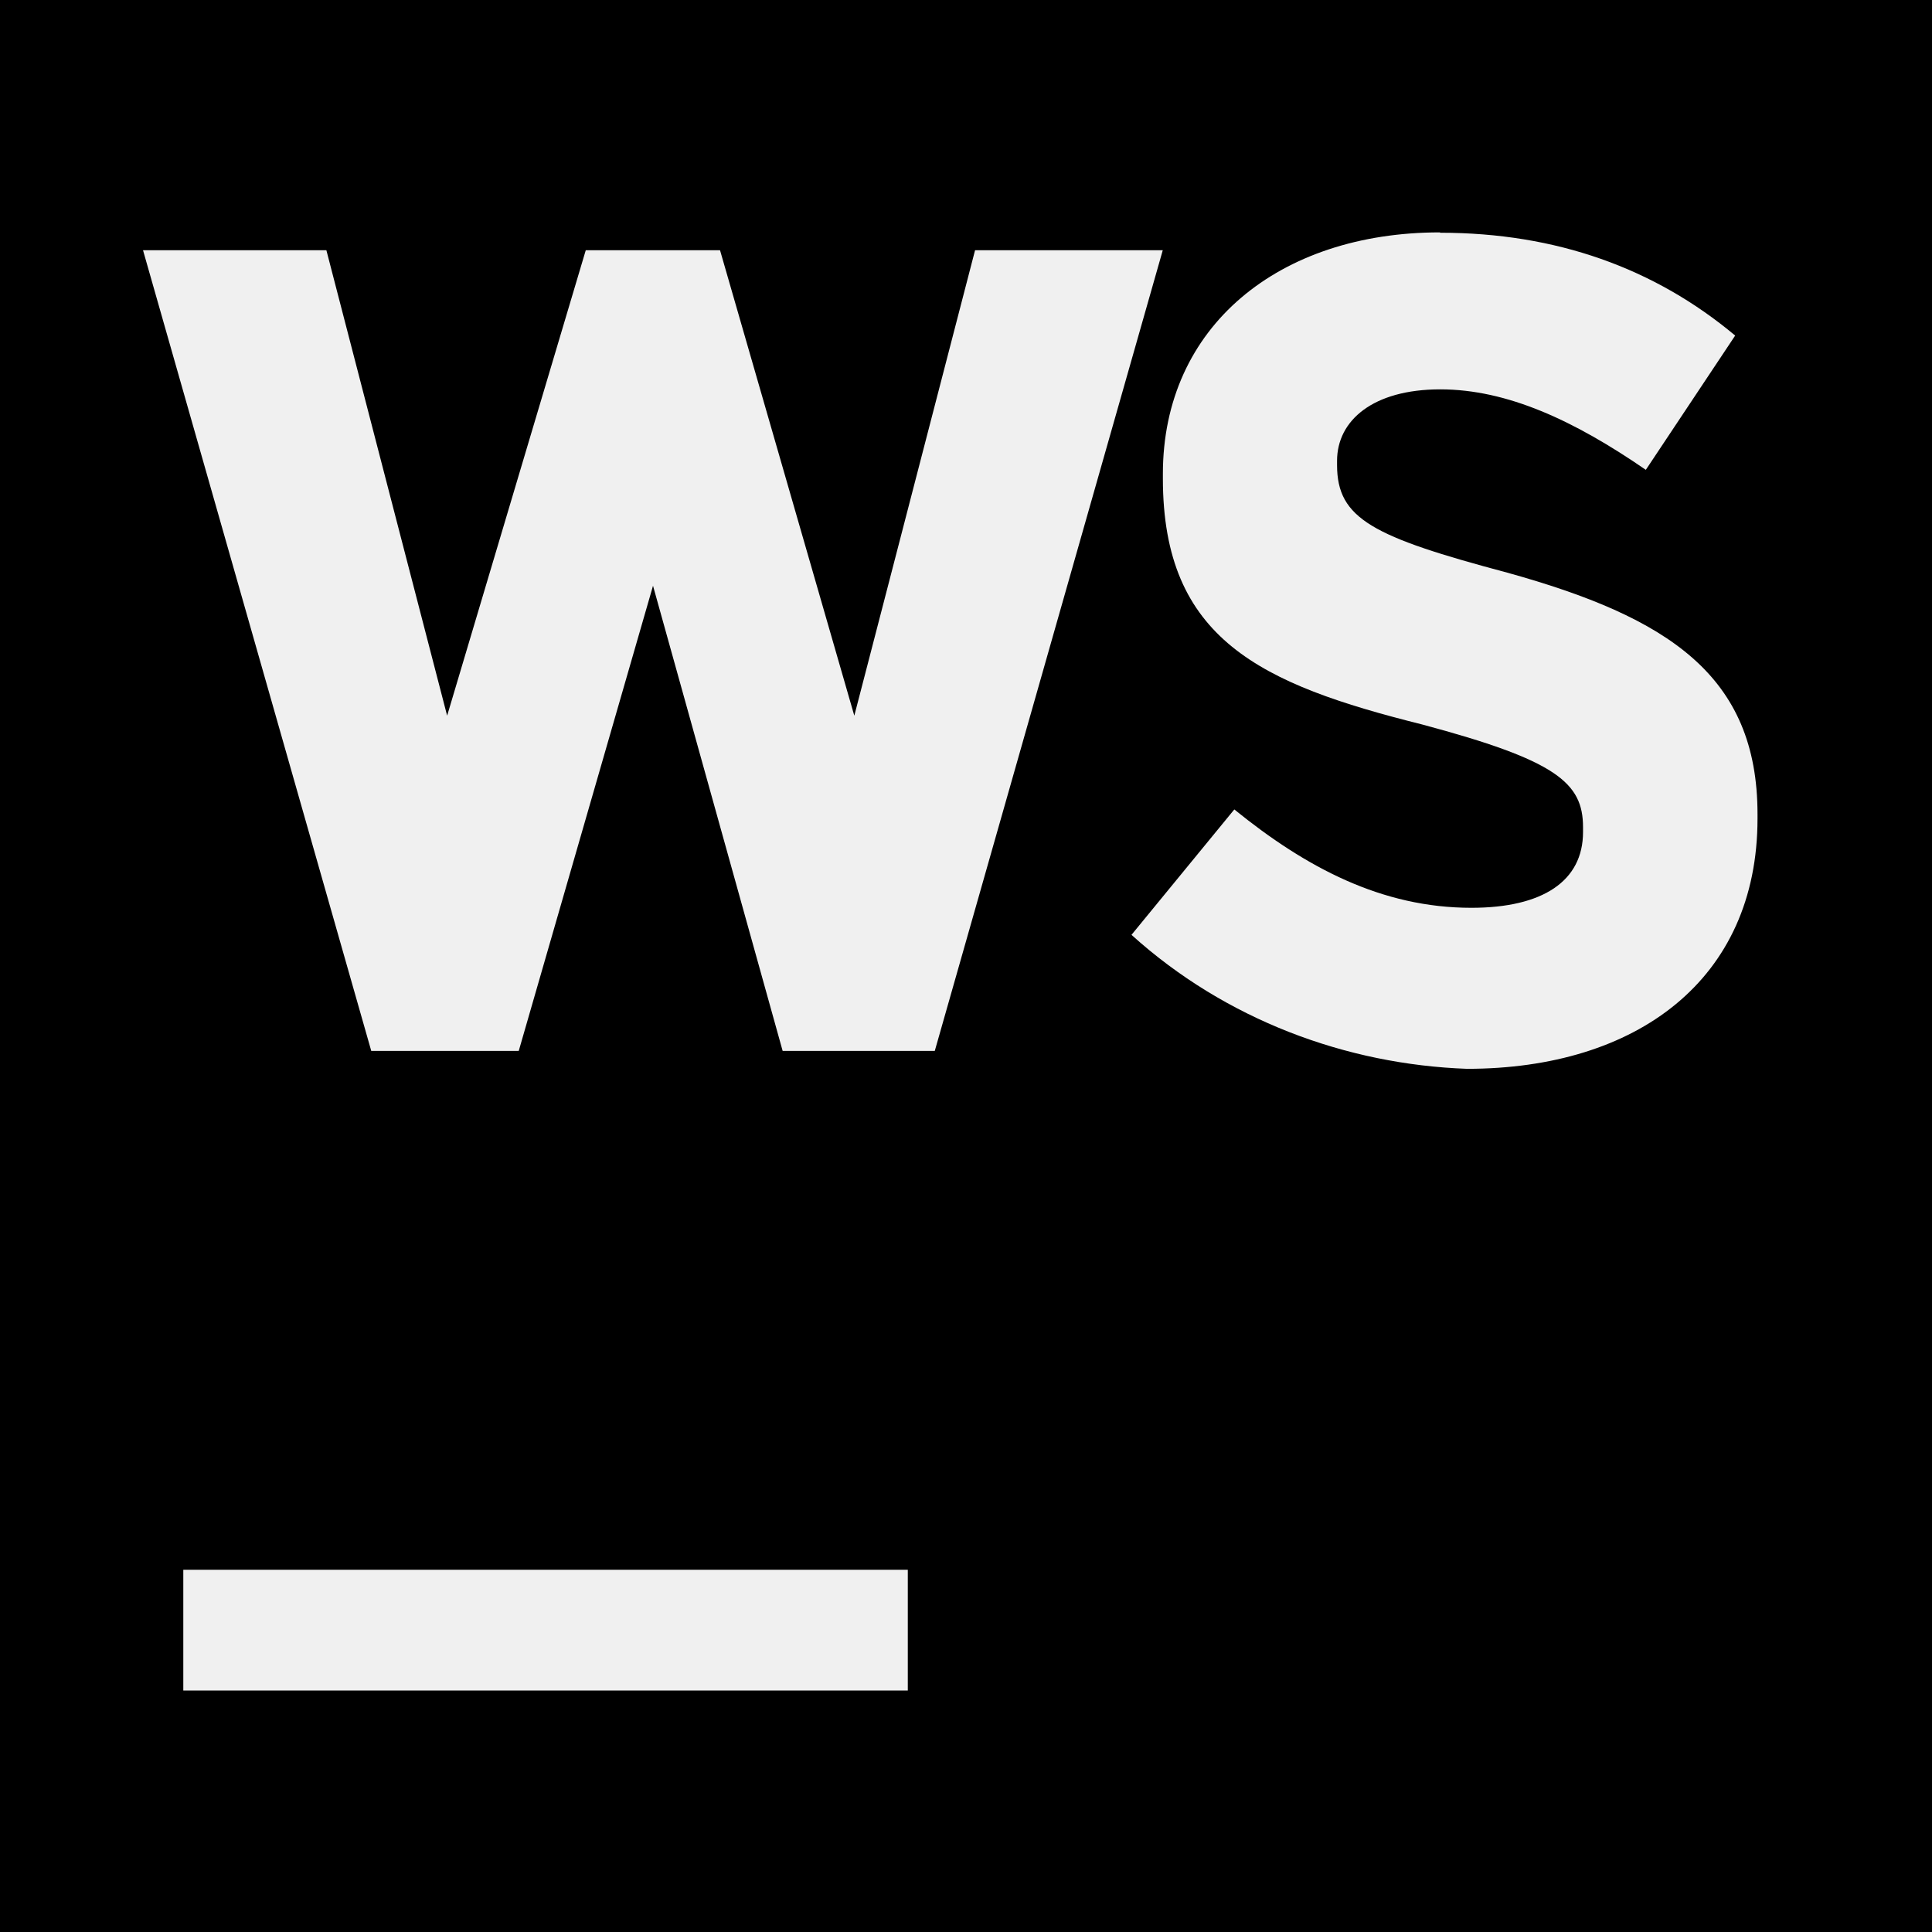
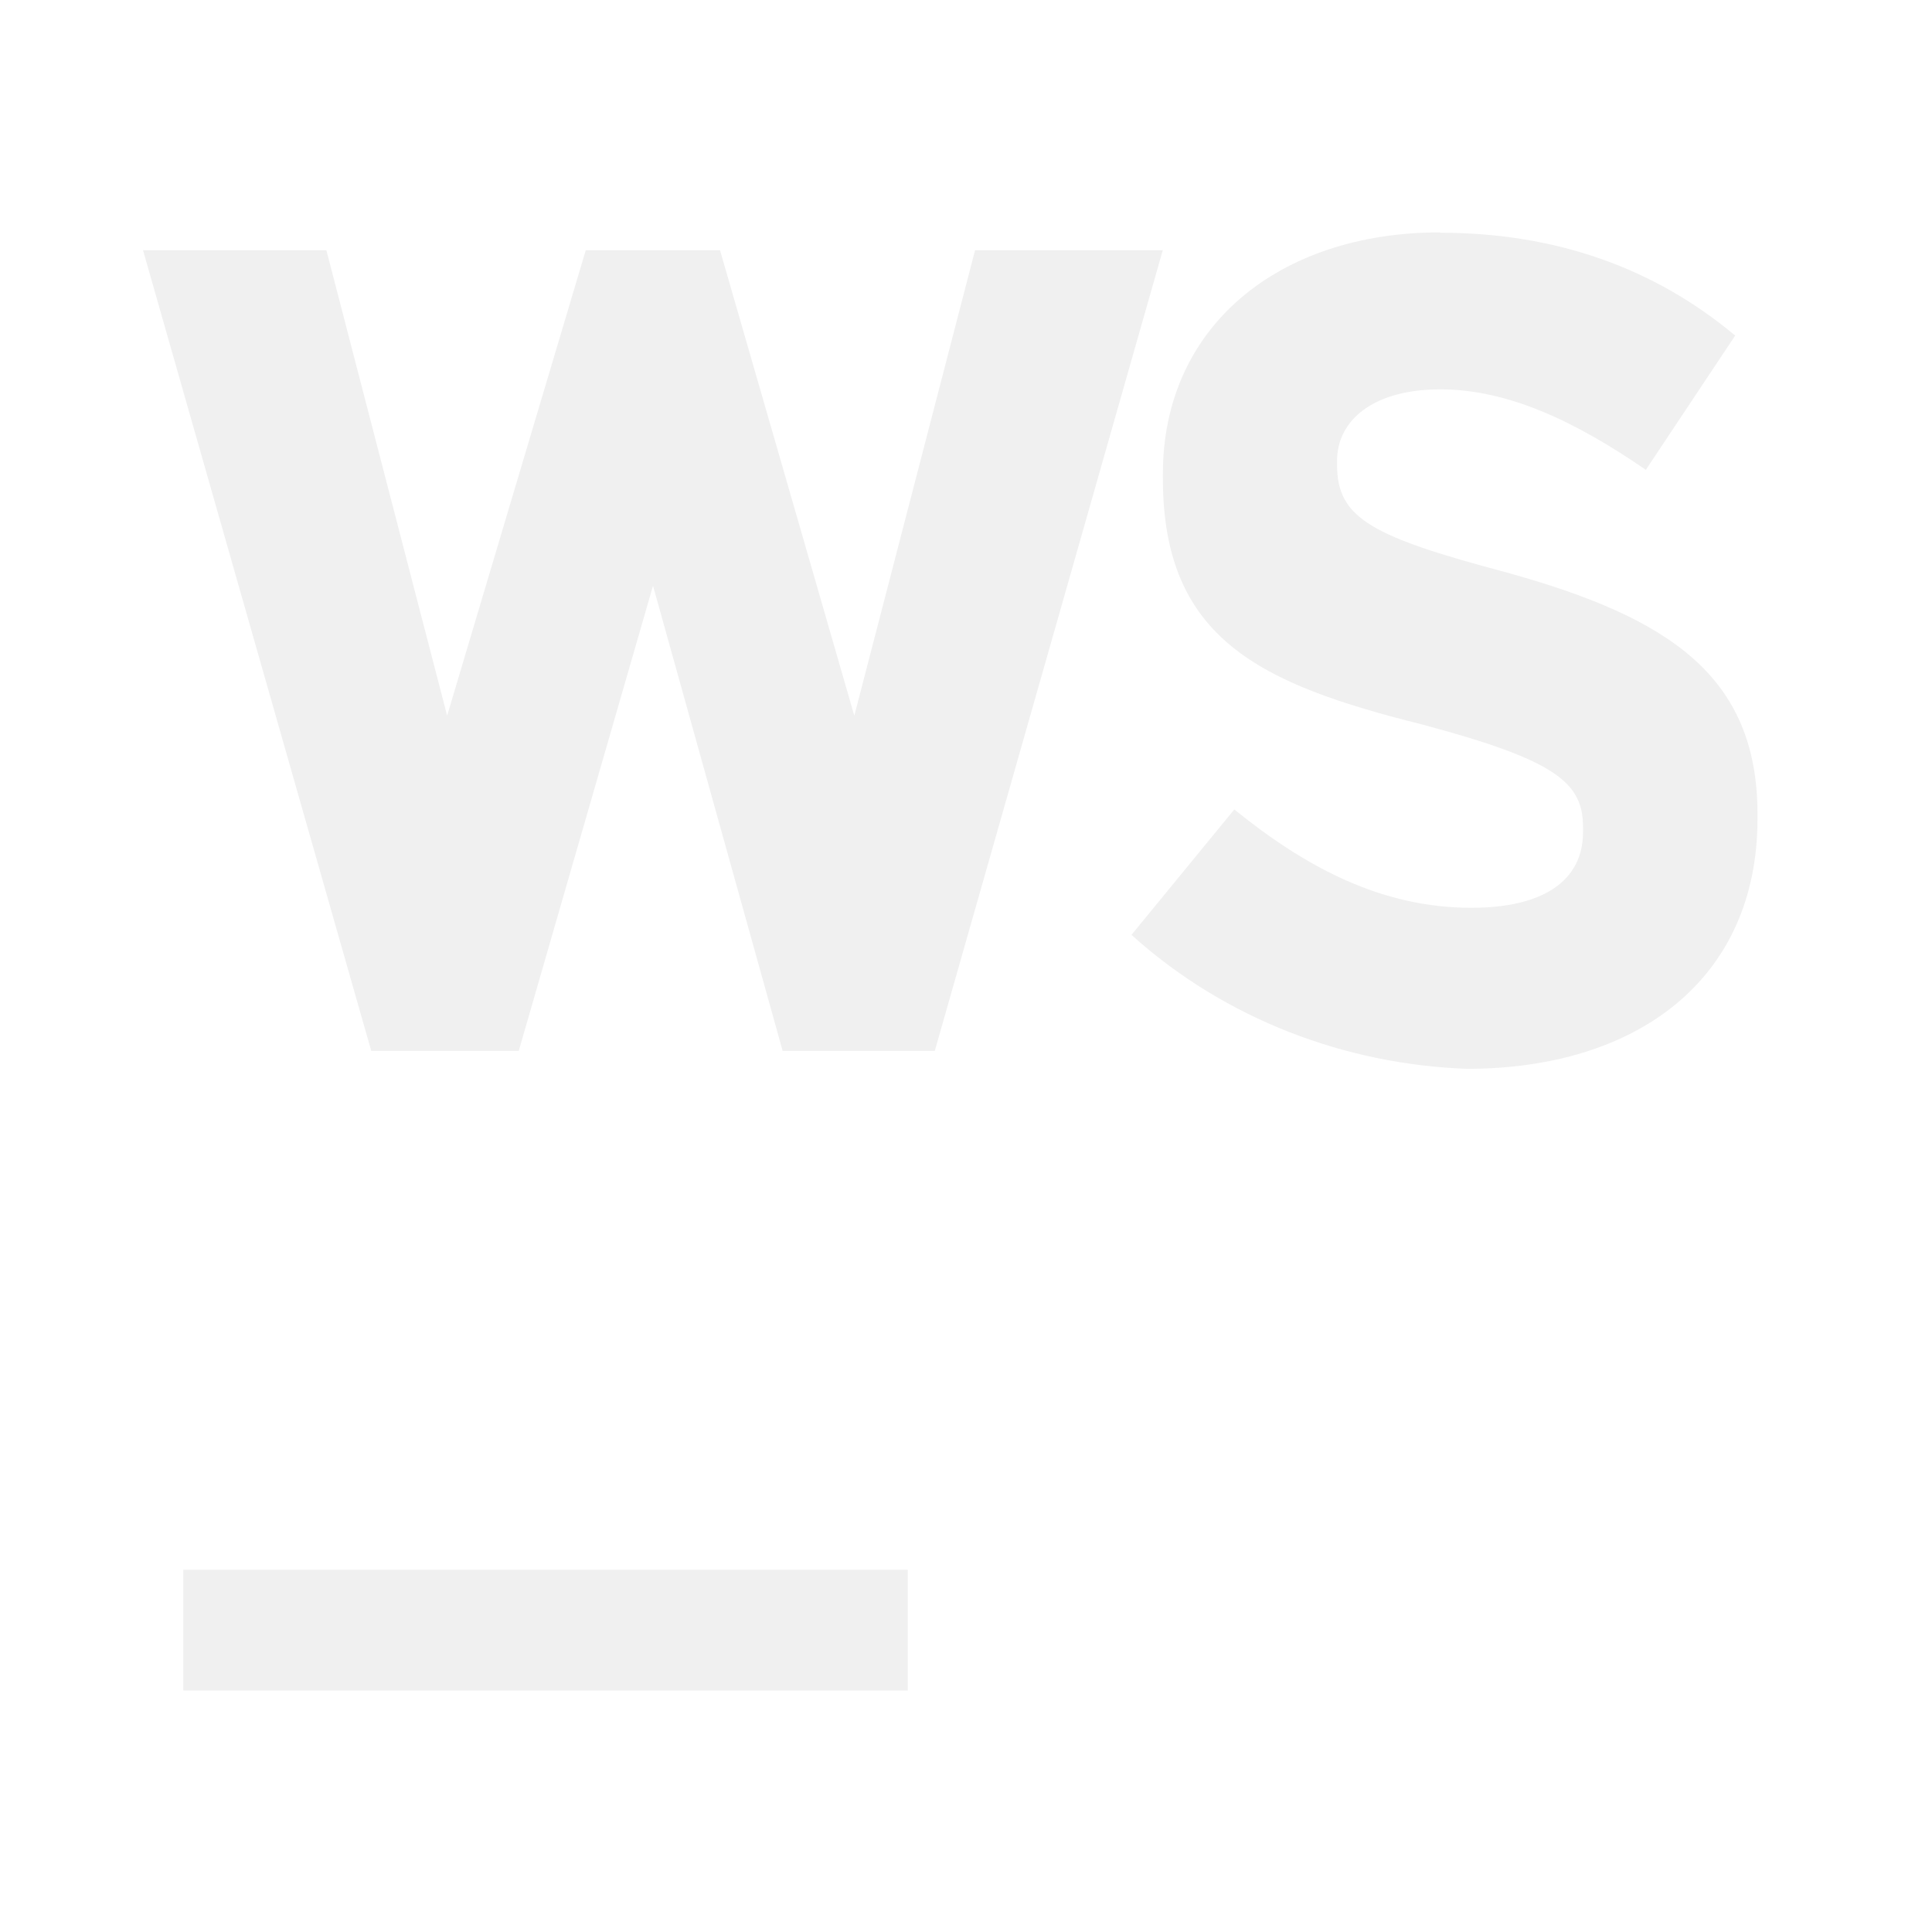
- <svg xmlns="http://www.w3.org/2000/svg" fill="#000000" width="800px" height="800px" viewBox="0 0 32 32">
+ <svg xmlns="http://www.w3.org/2000/svg" fill="#FFFFFF" width="800px" height="800px" viewBox="0 0 32 32">
  <path d="M0 0v32h32v-32zM23.855 3.855c1.921 0 3.552 0.588 4.885 1.703l-1.48 2.224c-1.187-0.817-2.296-1.333-3.405-1.333-1.115 0-1.709 0.516-1.709 1.183v0.072c0 0.891 0.595 1.188 2.819 1.781 2.667 0.74 4.145 1.704 4.145 4v0.073c0 2.667-2 4.145-4.812 4.145-2-0.072-4-0.812-5.557-2.219l1.703-2.077c1.188 0.963 2.443 1.629 3.927 1.629 1.183 0 1.849-0.443 1.849-1.255v-0.079c0-0.739-0.443-1.109-2.667-1.703-2.667-0.667-4.292-1.407-4.292-4.073v-0.077c0-2.443 1.923-4 4.589-4zM2.369 4.145h3.037l2 7.709 2.296-7.709h2.224l2.224 7.709 2-7.709h3.109l-3.776 13.261h-2.52l-2.147-7.704-2.224 7.704h-2.443zM3.036 26h12v2h-12z" />
</svg>
